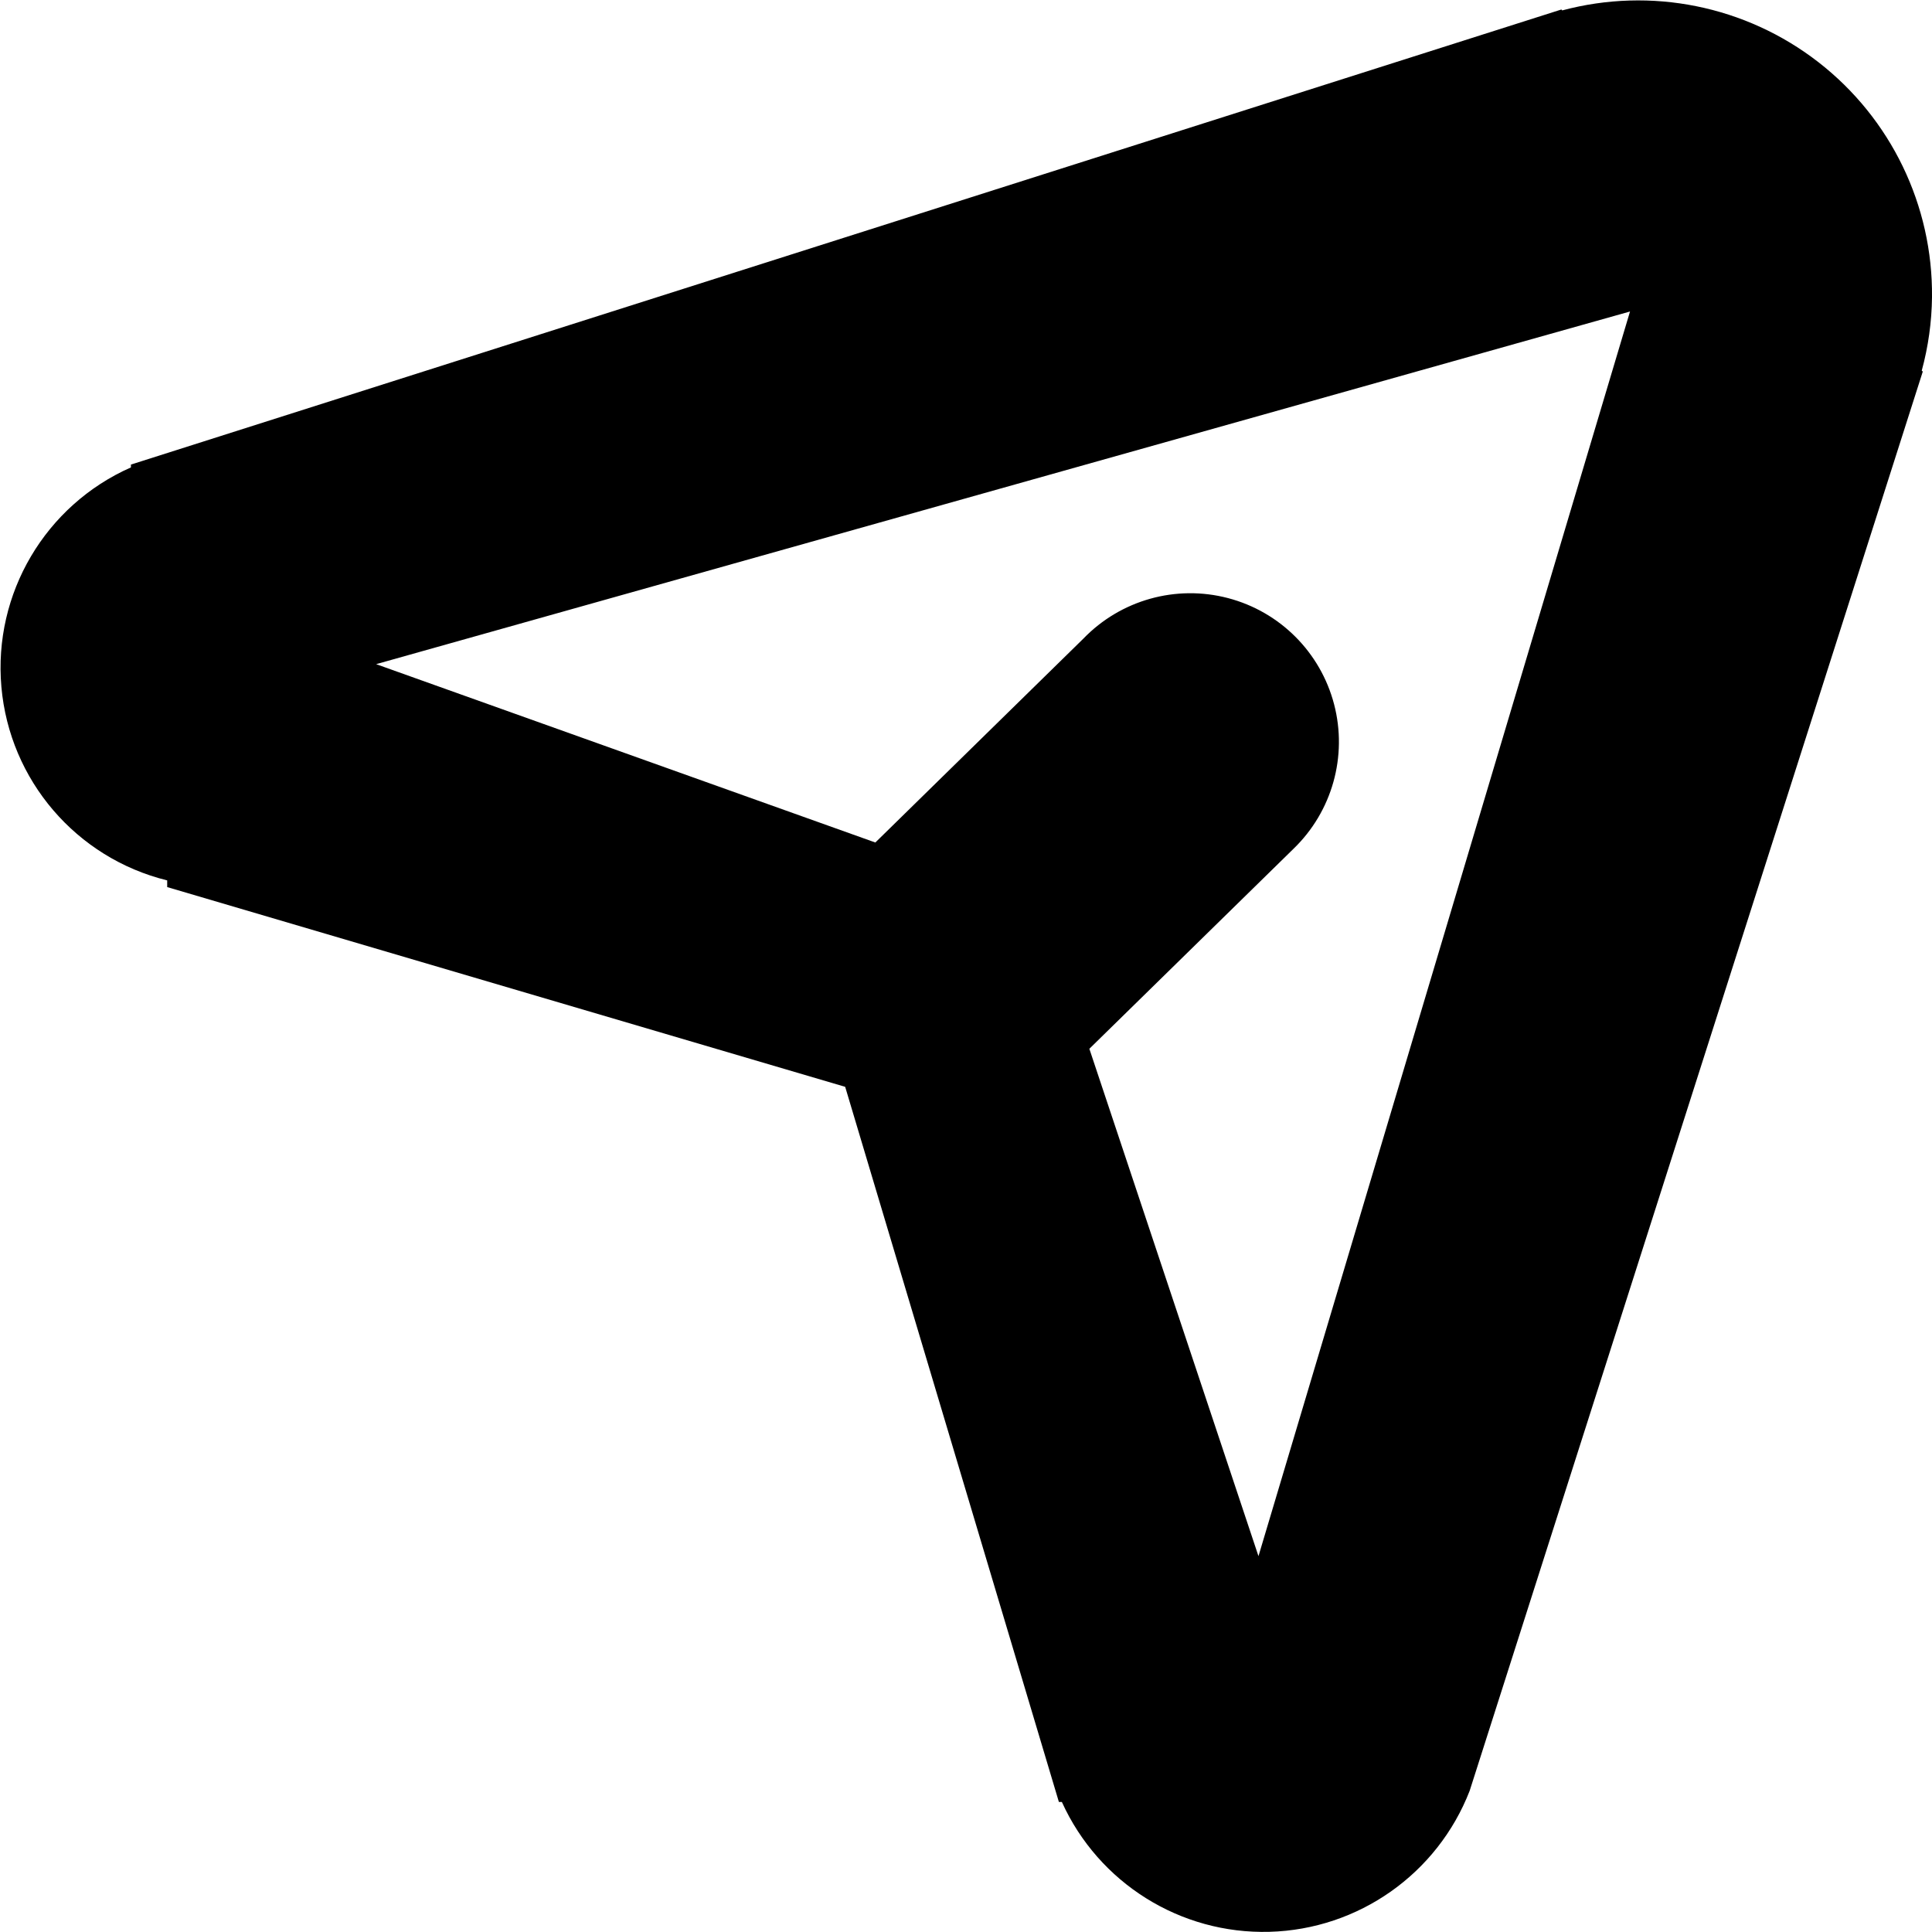
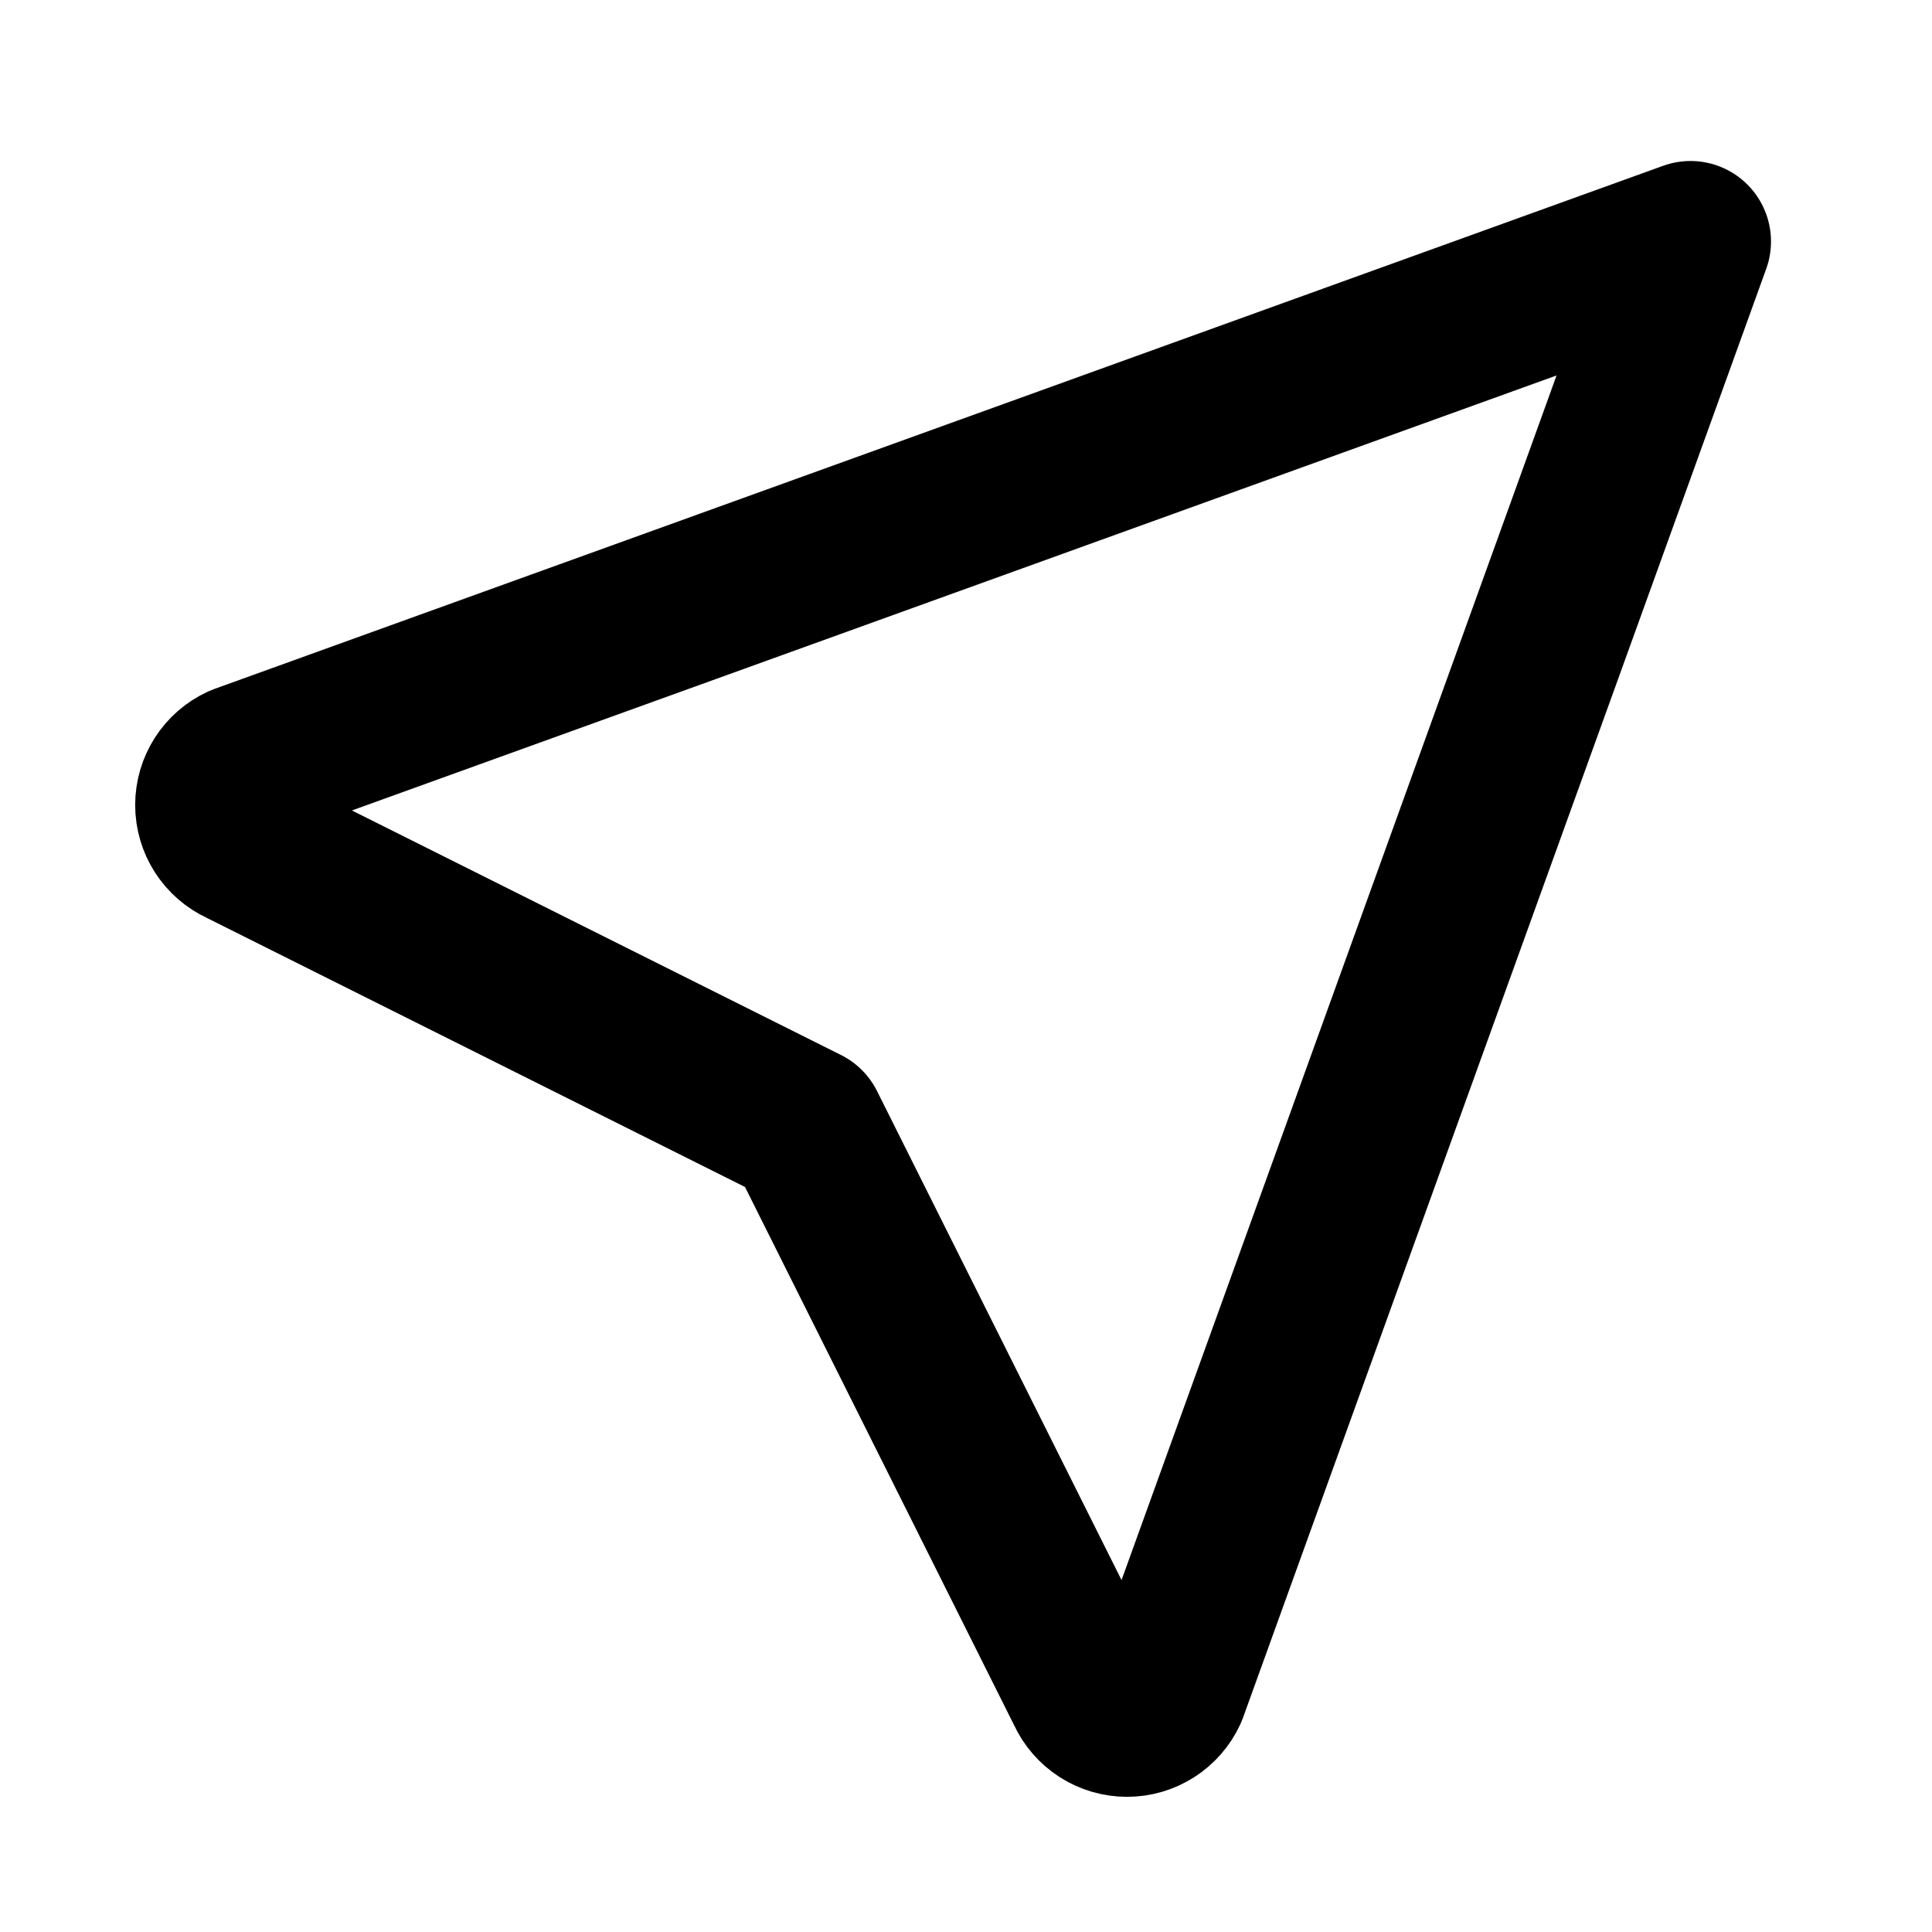
- <svg xmlns="http://www.w3.org/2000/svg" fill="currentColor" width="13" height="13" viewBox="0 0 13 13">
-   <path data-name="Rounded Rectangle 866 copy" d="M910.931,77.494l0.007,0.006-3.049,9.55a1.489,1.489,0,0,1-2.744.075h-0.02l-1.438-4.812-4.562-1.344,0-.045a1.474,1.474,0,0,1-.244-2.779l0-.019,9.625-3.062,0.006,0.006A1.977,1.977,0,0,1,911,77,1.963,1.963,0,0,1,910.931,77.494Zm-10.4,1.975,3.359,1.2,1.4-1.372a1,1,0,1,1,1.414,1.414l-1.374,1.346,1.138,3.414,2.5-8.375Z" transform="translate(-898 -75)" />
+ <svg xmlns="http://www.w3.org/2000/svg" width="20px" height="20px" viewBox="0 0 24 24" stroke-width="2" stroke="currentColor" fill="none" stroke-linecap="round" stroke-linejoin="round">
+   <path stroke="none" d="M0 0h24v24H0z" fill="none" />
+   <path d="M21 3l-6.5 18a.55 .55 0 0 1 -1 0l-3.5 -7l-7 -3.5a.55 .55 0 0 1 0 -1l18 -6.5" />
</svg>
